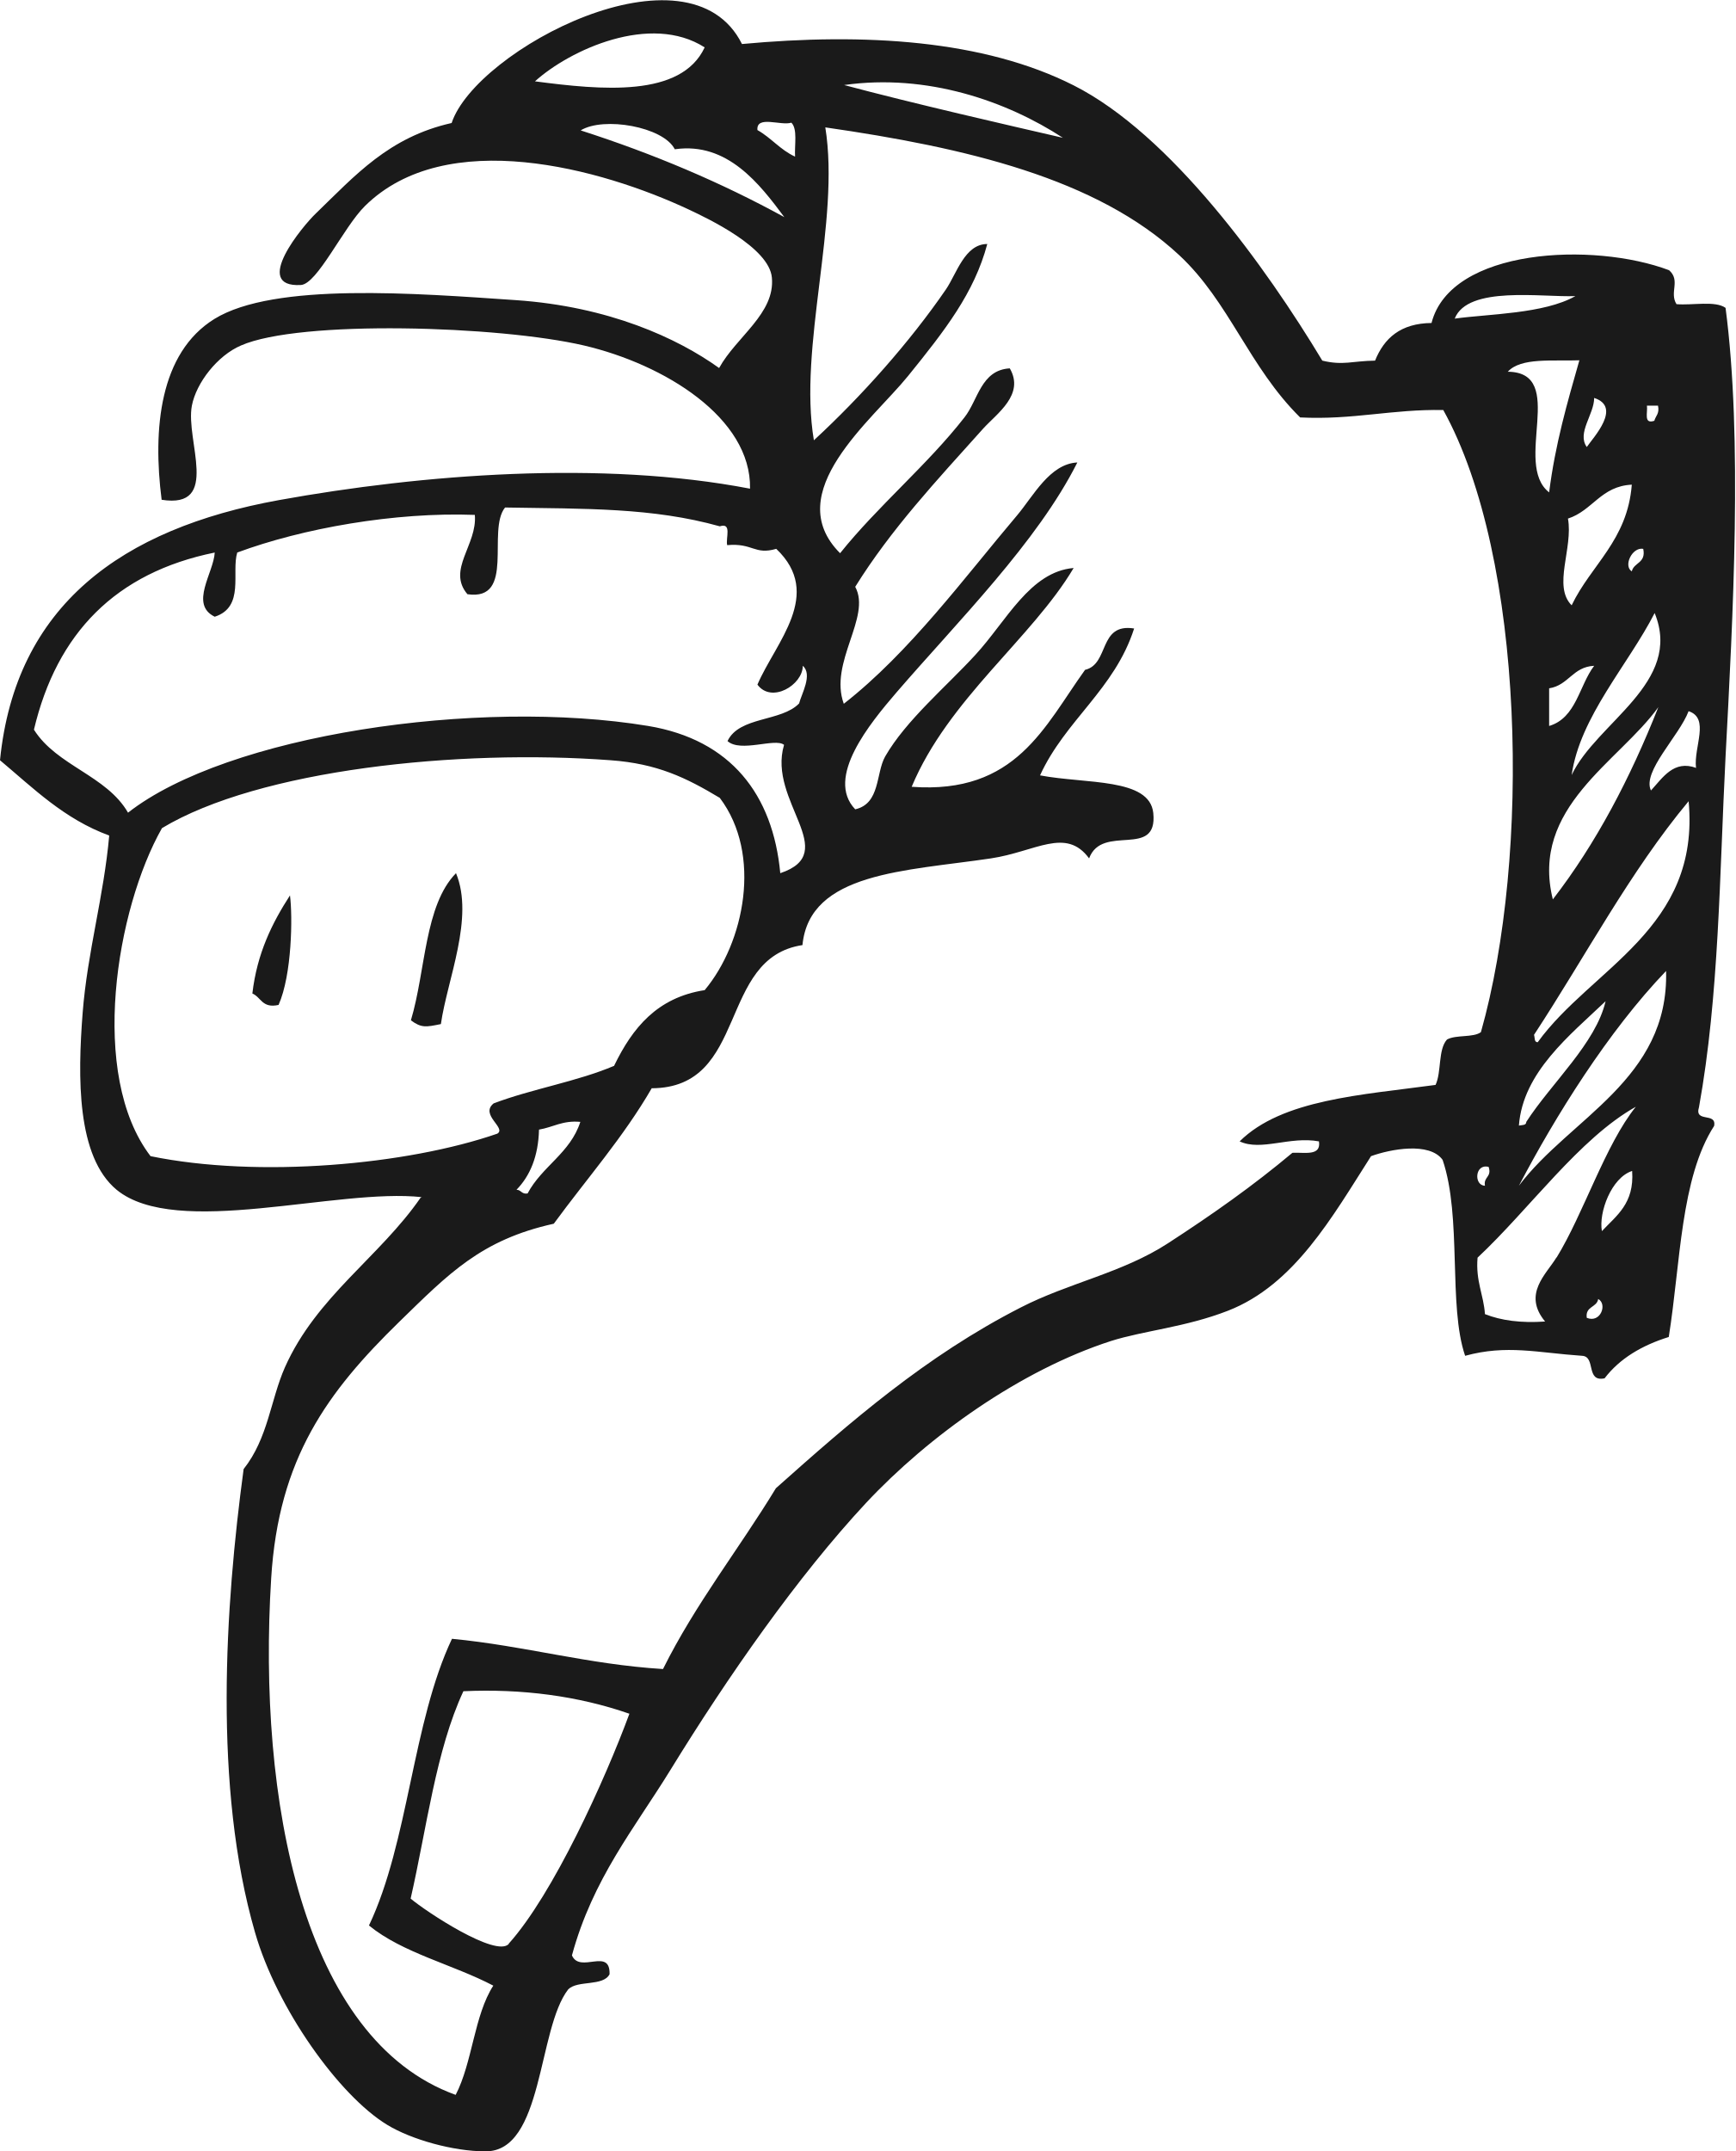
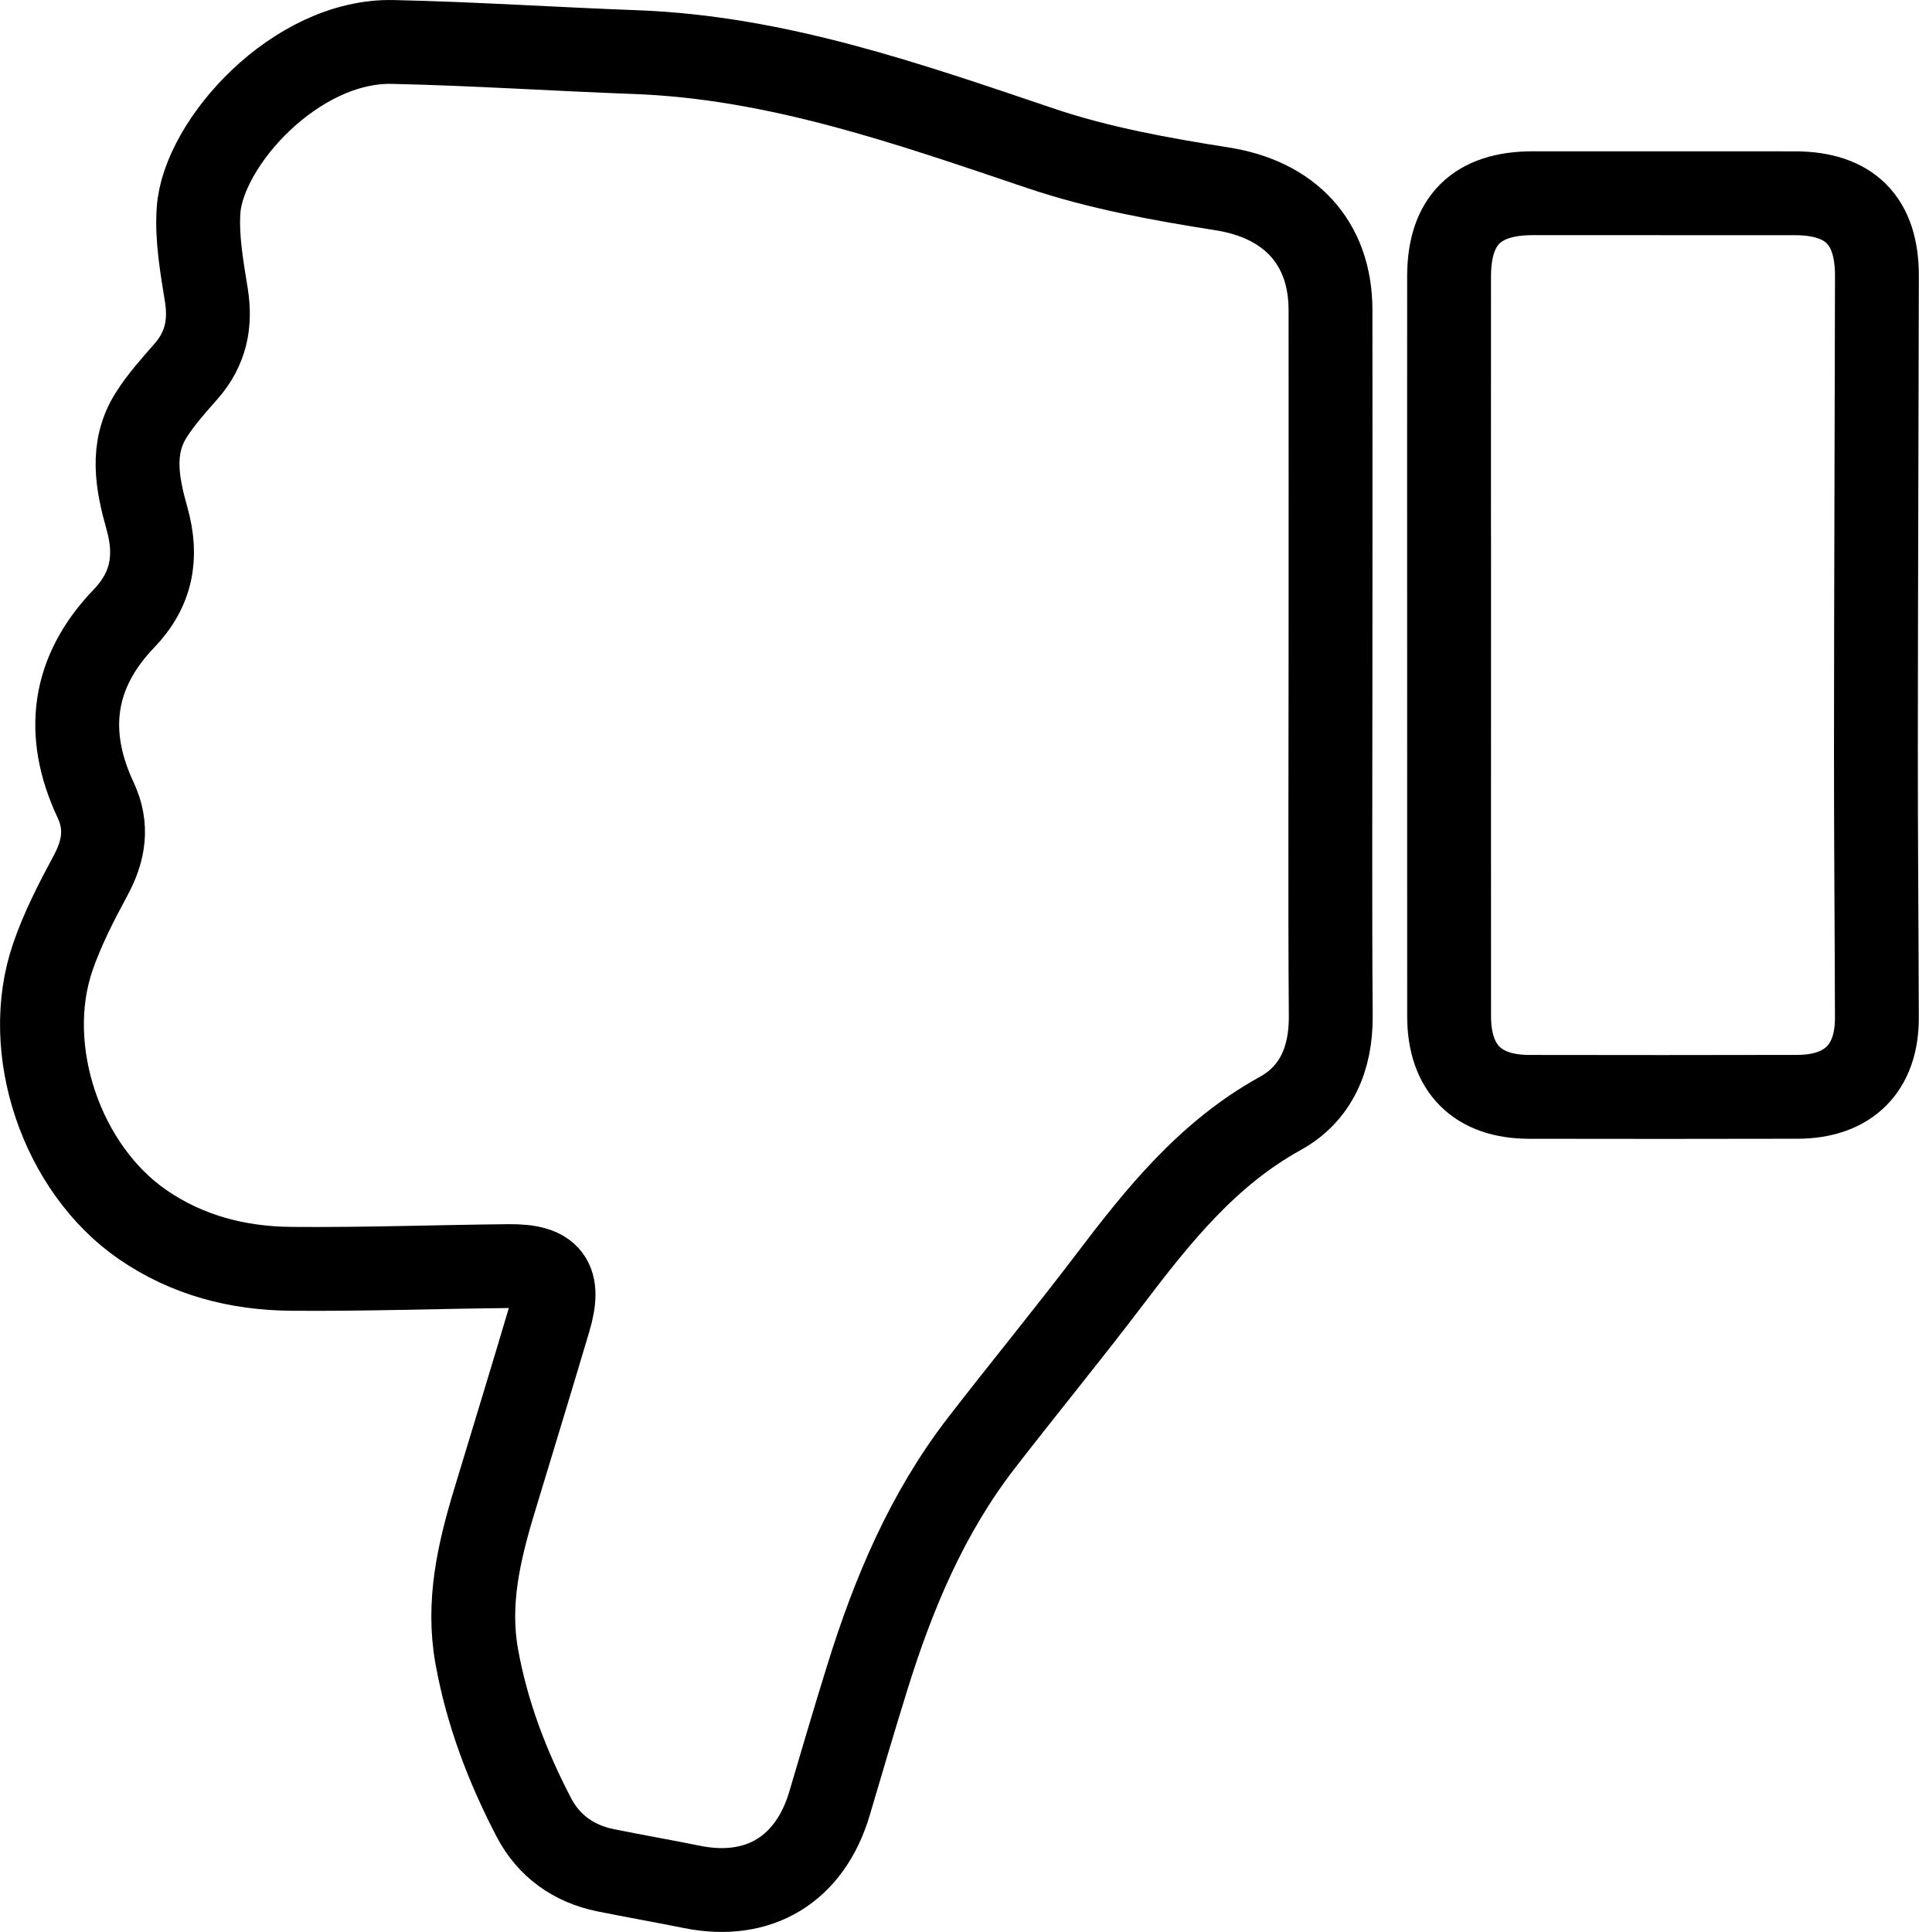
- <svg xmlns="http://www.w3.org/2000/svg" id="Layer_2" viewBox="0 0 51.66 64">
+ <svg xmlns="http://www.w3.org/2000/svg" id="Layer_2" viewBox="0 0 457.69 460.85">
  <defs>
-     <style>.cls-1{fill:#1a1a1a;fill-rule:evenodd;}</style>
+     <style>.cls-1{fill:none;stroke:#000;stroke-miterlimit:10;stroke-width:20px;}</style>
  </defs>
  <g id="Layer_1-2">
-     <path class="cls-1" d="M12.23,30.35c.44-1.47.4-3.41,1.34-4.37.55,1.33-.26,3.16-.45,4.49-.44.09-.58.12-.89-.11Z" />
-     <path class="cls-1" d="M8.63,26.65c.08.61.06,2.35-.34,3.25-.49.11-.52-.23-.78-.34.14-1.2.59-2.1,1.12-2.92Z" />
-     <path class="cls-1" d="M12.56,35.62c-2.54-.28-7.31,1.24-9.09-.22-1.19-.99-1.16-3.34-1.01-5.27.14-1.8.63-3.46.79-5.27-1.34-.49-2.26-1.41-3.25-2.24.46-4.6,3.61-6.89,8.3-7.74,4.26-.77,9.61-1.19,14.02-.34.04-2.11-2.55-3.7-4.94-4.26-2.53-.59-8.46-.77-10.21,0-.7.3-1.33,1.11-1.46,1.79-.2,1.03.87,3.08-.9,2.8-.27-2.11-.06-4.37,1.57-5.38,1.78-1.1,6.03-.76,8.97-.56,2.77.19,4.81,1.13,6.05,2.02.51-.93,1.67-1.62,1.57-2.69-.08-.9-1.91-1.76-2.46-2.02-2.62-1.23-7.23-2.5-9.65-.11-.64.63-1.42,2.33-1.91,2.35-1.48.08.08-1.78.45-2.13,1.17-1.13,2.17-2.27,4.04-2.69.72-2.18,7.06-5.52,8.64-2.35,3.66-.34,7.2-.12,9.87,1.23,2.89,1.46,5.72,5.4,7.4,8.19.62.15.89.01,1.57,0,.27-.67.76-1.11,1.68-1.12.57-2.23,4.82-2.42,7.07-1.57.35.31,0,.66.22,1.01.48.04,1.15-.11,1.46.11.51,3.87.22,9.22,0,13.35-.18,3.5-.19,7.11-.79,10.43-.15.48.53.14.45.56-1,1.55-1,4.09-1.35,6.28-.8.25-1.46.64-1.91,1.23-.57.12-.25-.65-.67-.67-1.32-.09-2.24-.34-3.48,0-.51-1.49-.09-4.13-.67-5.83-.39-.54-1.55-.32-2.13-.11-1.15,1.8-2.28,3.83-4.26,4.6-1.26.49-2.5.59-3.48.9-2.69.87-5.42,2.82-7.29,4.82-2.03,2.18-4.11,5.16-5.83,7.96-1.06,1.72-2.3,3.22-2.92,5.5.24.55,1.14-.25,1.12.56-.19.37-.95.17-1.23.45-.92,1.18-.73,4.84-2.47,4.82-.95,0-2.2-.35-2.92-.79-1.43-.87-3.28-3.46-3.93-5.72-1.25-4.32-.89-9.72-.34-13.79.73-.92.8-2.06,1.23-3.03.94-2.11,2.82-3.28,4.04-5.05ZM19.4,32.37c-.85,1.47-1.94,2.7-2.92,4.04-2.17.48-3.13,1.49-4.6,2.92-2.13,2.08-3.59,4.05-3.81,7.63-.41,6.59.94,13.73,5.49,15.37.5-.96.55-2.37,1.12-3.25-1.2-.63-2.7-.97-3.7-1.79,1.18-2.48,1.29-6.04,2.47-8.53,2.18.21,4.03.76,6.28.9.97-1.95,2.26-3.57,3.36-5.38,2.2-1.96,4.45-3.93,7.29-5.38,1.42-.73,3.03-1.03,4.38-1.91,1.34-.87,2.53-1.71,3.7-2.69.36-.02.86.11.79-.34-.87-.16-1.72.3-2.36,0,1.26-1.25,3.63-1.38,5.83-1.68.18-.38.07-1.05.34-1.35.27-.15.78-.05,1.01-.22,1.48-5.22,1.32-14.11-1.12-18.51-1.52-.03-2.69.3-4.26.22-1.52-1.5-2.11-3.44-3.59-4.82-2.46-2.3-6.38-3.21-10.54-3.81.45,2.79-.81,6.53-.34,9.31,1.42-1.31,2.86-2.93,3.93-4.49.32-.47.56-1.35,1.23-1.35-.39,1.46-1.26,2.57-2.36,3.93-1.06,1.31-3.82,3.47-2.02,5.27,1.12-1.4,2.6-2.63,3.7-4.04.41-.52.49-1.41,1.35-1.46.45.78-.38,1.34-.79,1.79-1.39,1.55-2.74,2.99-3.81,4.71.49.9-.79,2.25-.34,3.48,1.96-1.53,3.6-3.77,5.16-5.61.48-.57.97-1.53,1.79-1.57-1.19,2.37-3.56,4.73-5.38,6.84-.79.92-2.13,2.54-1.23,3.48.75-.17.61-1.07.89-1.57.62-1.08,1.82-2.08,2.69-3.03.92-1,1.62-2.47,2.92-2.58-1.24,2.09-3.73,3.9-4.82,6.51,3.11.23,3.95-1.8,5.16-3.48.73-.17.39-1.4,1.46-1.23-.58,1.81-2.05,2.73-2.8,4.37,1.37.26,3.26.07,3.37,1.12.14,1.38-1.52.3-1.91,1.35-.69-.94-1.59-.2-2.92,0-2.55.38-5.4.41-5.61,2.58-2.54.38-1.59,4.25-4.49,4.26ZM15.14,57.83c1.32-1.47,2.86-4.86,3.59-6.84-1.52-.53-3.21-.75-4.94-.67-.82,1.76-1.09,4.07-1.57,6.17.46.39,2.54,1.76,2.92,1.35ZM46.32,37.42c.81-1.32,1.45-3.36,2.36-4.49-1.68.94-3.16,3.04-4.71,4.49-.06.7.18,1.1.22,1.68.48.19,1.07.27,1.79.22-.68-.82.04-1.41.34-1.91ZM47.56,38.65c-.04.26-.39.21-.34.56.41.17.62-.41.34-.56ZM48.57,34.84c-.62.2-1,1.24-.9,1.79.43-.46.97-.82.9-1.79ZM17.27,33.38c-.53-.05-.81.16-1.23.23-.02.8-.27,1.38-.67,1.79.14,0,.15.14.33.11.43-.81,1.27-1.2,1.57-2.13ZM49.58,28.89c-1.72,1.79-3.3,4.33-4.38,6.39,1.51-2.01,4.47-3.16,4.38-6.39ZM44.3,34.72c-.41-.11-.45.55-.11.56-.05-.27.21-.25.11-.56ZM18.28,31.7c.54-1.11,1.27-2.02,2.69-2.24,1.18-1.41,1.72-4.04.45-5.72-1-.6-1.86-1.02-3.25-1.12-4.53-.34-10.46.28-13.35,2.02-1.36,2.4-2.19,7.34-.34,9.76,3.21.66,7.64.26,10.32-.67.28-.17-.53-.56-.11-.9,1.13-.43,2.49-.65,3.59-1.12ZM47.78,29.79c-1.06,1.01-2.46,2.11-2.58,3.7.09-.02.22,0,.22-.11.75-1.16,2.07-2.34,2.36-3.59ZM50.25,23.84c-1.75,2.1-3.07,4.62-4.6,6.95.03.09,0,.22.11.22,1.6-2.21,4.85-3.37,4.49-7.18ZM49.35,21.04c-1.17,1.63-3.82,2.98-3.14,5.72,1.29-1.67,2.3-3.6,3.14-5.72ZM23.33,22.16c-.27-.21-1.29.24-1.68-.11.35-.74,1.6-.57,2.13-1.12.07-.28.41-.86.11-1.12,0,.57-.93,1.13-1.35.56.54-1.26,1.98-2.69.56-4.04-.65.19-.69-.18-1.46-.11-.05-.21.15-.68-.22-.56-2-.56-3.99-.52-6.39-.56-.55.68.32,2.79-1.12,2.58-.62-.73.3-1.47.22-2.36-2.38-.09-5.13.4-7.07,1.12-.18.59.23,1.62-.67,1.91-.76-.37-.03-1.31,0-1.91-2.95.6-4.7,2.4-5.38,5.27.68,1.08,2.16,1.36,2.8,2.47,2.95-2.31,10.4-3.42,15.48-2.58,2.46.41,3.71,2.04,3.93,4.38,1.83-.61-.38-2.14.11-3.81ZM50.47,22.84c-.07-.62.42-1.47-.22-1.68-.28.74-1.39,1.8-1.12,2.36.35-.38.68-.92,1.35-.67ZM49.24,18.24c-.8,1.56-2.22,3.08-2.47,4.82.74-1.57,3.32-2.74,2.47-4.82ZM47.44,19.81c-.64.03-.76.58-1.34.67v1.12c.81-.24.89-1.2,1.34-1.79ZM48.57,14.42c-.93.04-1.17.77-1.91,1.01.16.88-.46,2.01.11,2.58.58-1.21,1.66-1.93,1.79-3.59ZM48.9,16.33c-.33-.06-.6.51-.34.67.06-.27.43-.24.34-.67ZM47,10.72c-.8.03-1.74-.09-2.13.34,1.79.02.14,2.74,1.23,3.59.18-1.43.54-2.67.9-3.93ZM47.44,11.84c0,.49-.52,1.04-.22,1.46.2-.29,1.05-1.19.22-1.46ZM49.35,12.07h-.34c.03.2-.11.56.22.45.04-.15.16-.21.11-.45ZM46.88,8.81c-.99.04-3.2-.32-3.59.67,1-.14,2.66-.14,3.59-.67ZM20.08,4.44c-.34-.67-2.12-.98-2.8-.56,2.18.7,4.2,1.56,6.06,2.58-.73-.98-1.69-2.24-3.25-2.02ZM23.55,3.65c-.31.1-1.05-.23-1.01.22.41.23.68.59,1.12.79-.02-.35.08-.82-.11-1.01ZM31.63,4.1c-1.67-1.09-4.04-1.92-6.51-1.57,2.06.55,4.86,1.19,6.51,1.57ZM20.97,1.41c-1.61-1.03-4.01.07-5.05,1.01,1.98.26,4.35.49,5.05-1.01Z" />
+     <path class="cls-1" d="M317.35,158.42c0,28-.14,55.99.06,83.99.07,10.07-3.49,18.47-12.05,23.19-17.35,9.58-29.16,24.4-40.77,39.7-9.97,13.13-20.44,25.87-30.52,38.91-12.91,16.71-20.96,35.84-27.17,55.83-3.11,10-6.07,20.05-9.03,30.09-4.66,15.79-16.87,23.2-32.85,19.96-6.83-1.38-13.71-2.58-20.54-3.96-7.64-1.54-13.59-5.81-17.14-12.6-6.33-12.13-11.19-24.86-13.63-38.43-2.29-12.73.51-24.82,4.14-36.85,4.38-14.5,8.83-28.97,13.13-43.49,2.78-9.41.21-12.85-9.57-12.75-17.32.17-34.64.8-51.95.65-12.67-.11-24.71-3.18-35.39-10.52-19.32-13.28-29.1-41.73-21.46-63.9,2.3-6.68,5.59-13.09,8.96-19.33,3.24-5.99,4.19-11.78,1.23-18.09-7.45-15.89-5.52-30.48,6.72-43.23,6.73-7,8.11-14.79,5.54-23.91-2.32-8.25-4-16.75.99-24.66,2.38-3.77,5.44-7.14,8.39-10.52,4.61-5.29,5.88-11.21,4.78-18.1-1.07-6.69-2.32-13.56-1.86-20.24,1.11-16.05,23.19-40.65,46.31-40.15,19.31.42,38.59,1.71,57.9,2.42,33.79,1.25,65.13,12.32,96.72,22.98,13.92,4.69,28.65,7.35,43.21,9.64,15.94,2.5,25.83,12.65,25.85,28.89.03,28.16,0,56.32,0,84.49Z" />
+     <path class="cls-1" d="M345.63,153.45c0-29.16-.02-58.33,0-87.49.01-13.38,6.59-19.87,19.99-19.87,20.83,0,41.65,0,62.48.01,13.13.01,19.61,6.55,19.58,19.74-.07,37.66-.22,75.32-.24,112.97-.01,21.32.18,42.65.23,63.97.03,12.03-6.79,18.82-18.94,18.85-21.33.05-42.66.05-63.99.01-12.39-.02-19.09-6.77-19.1-19.21-.02-29.66,0-59.33,0-88.99Z" />
  </g>
</svg>
